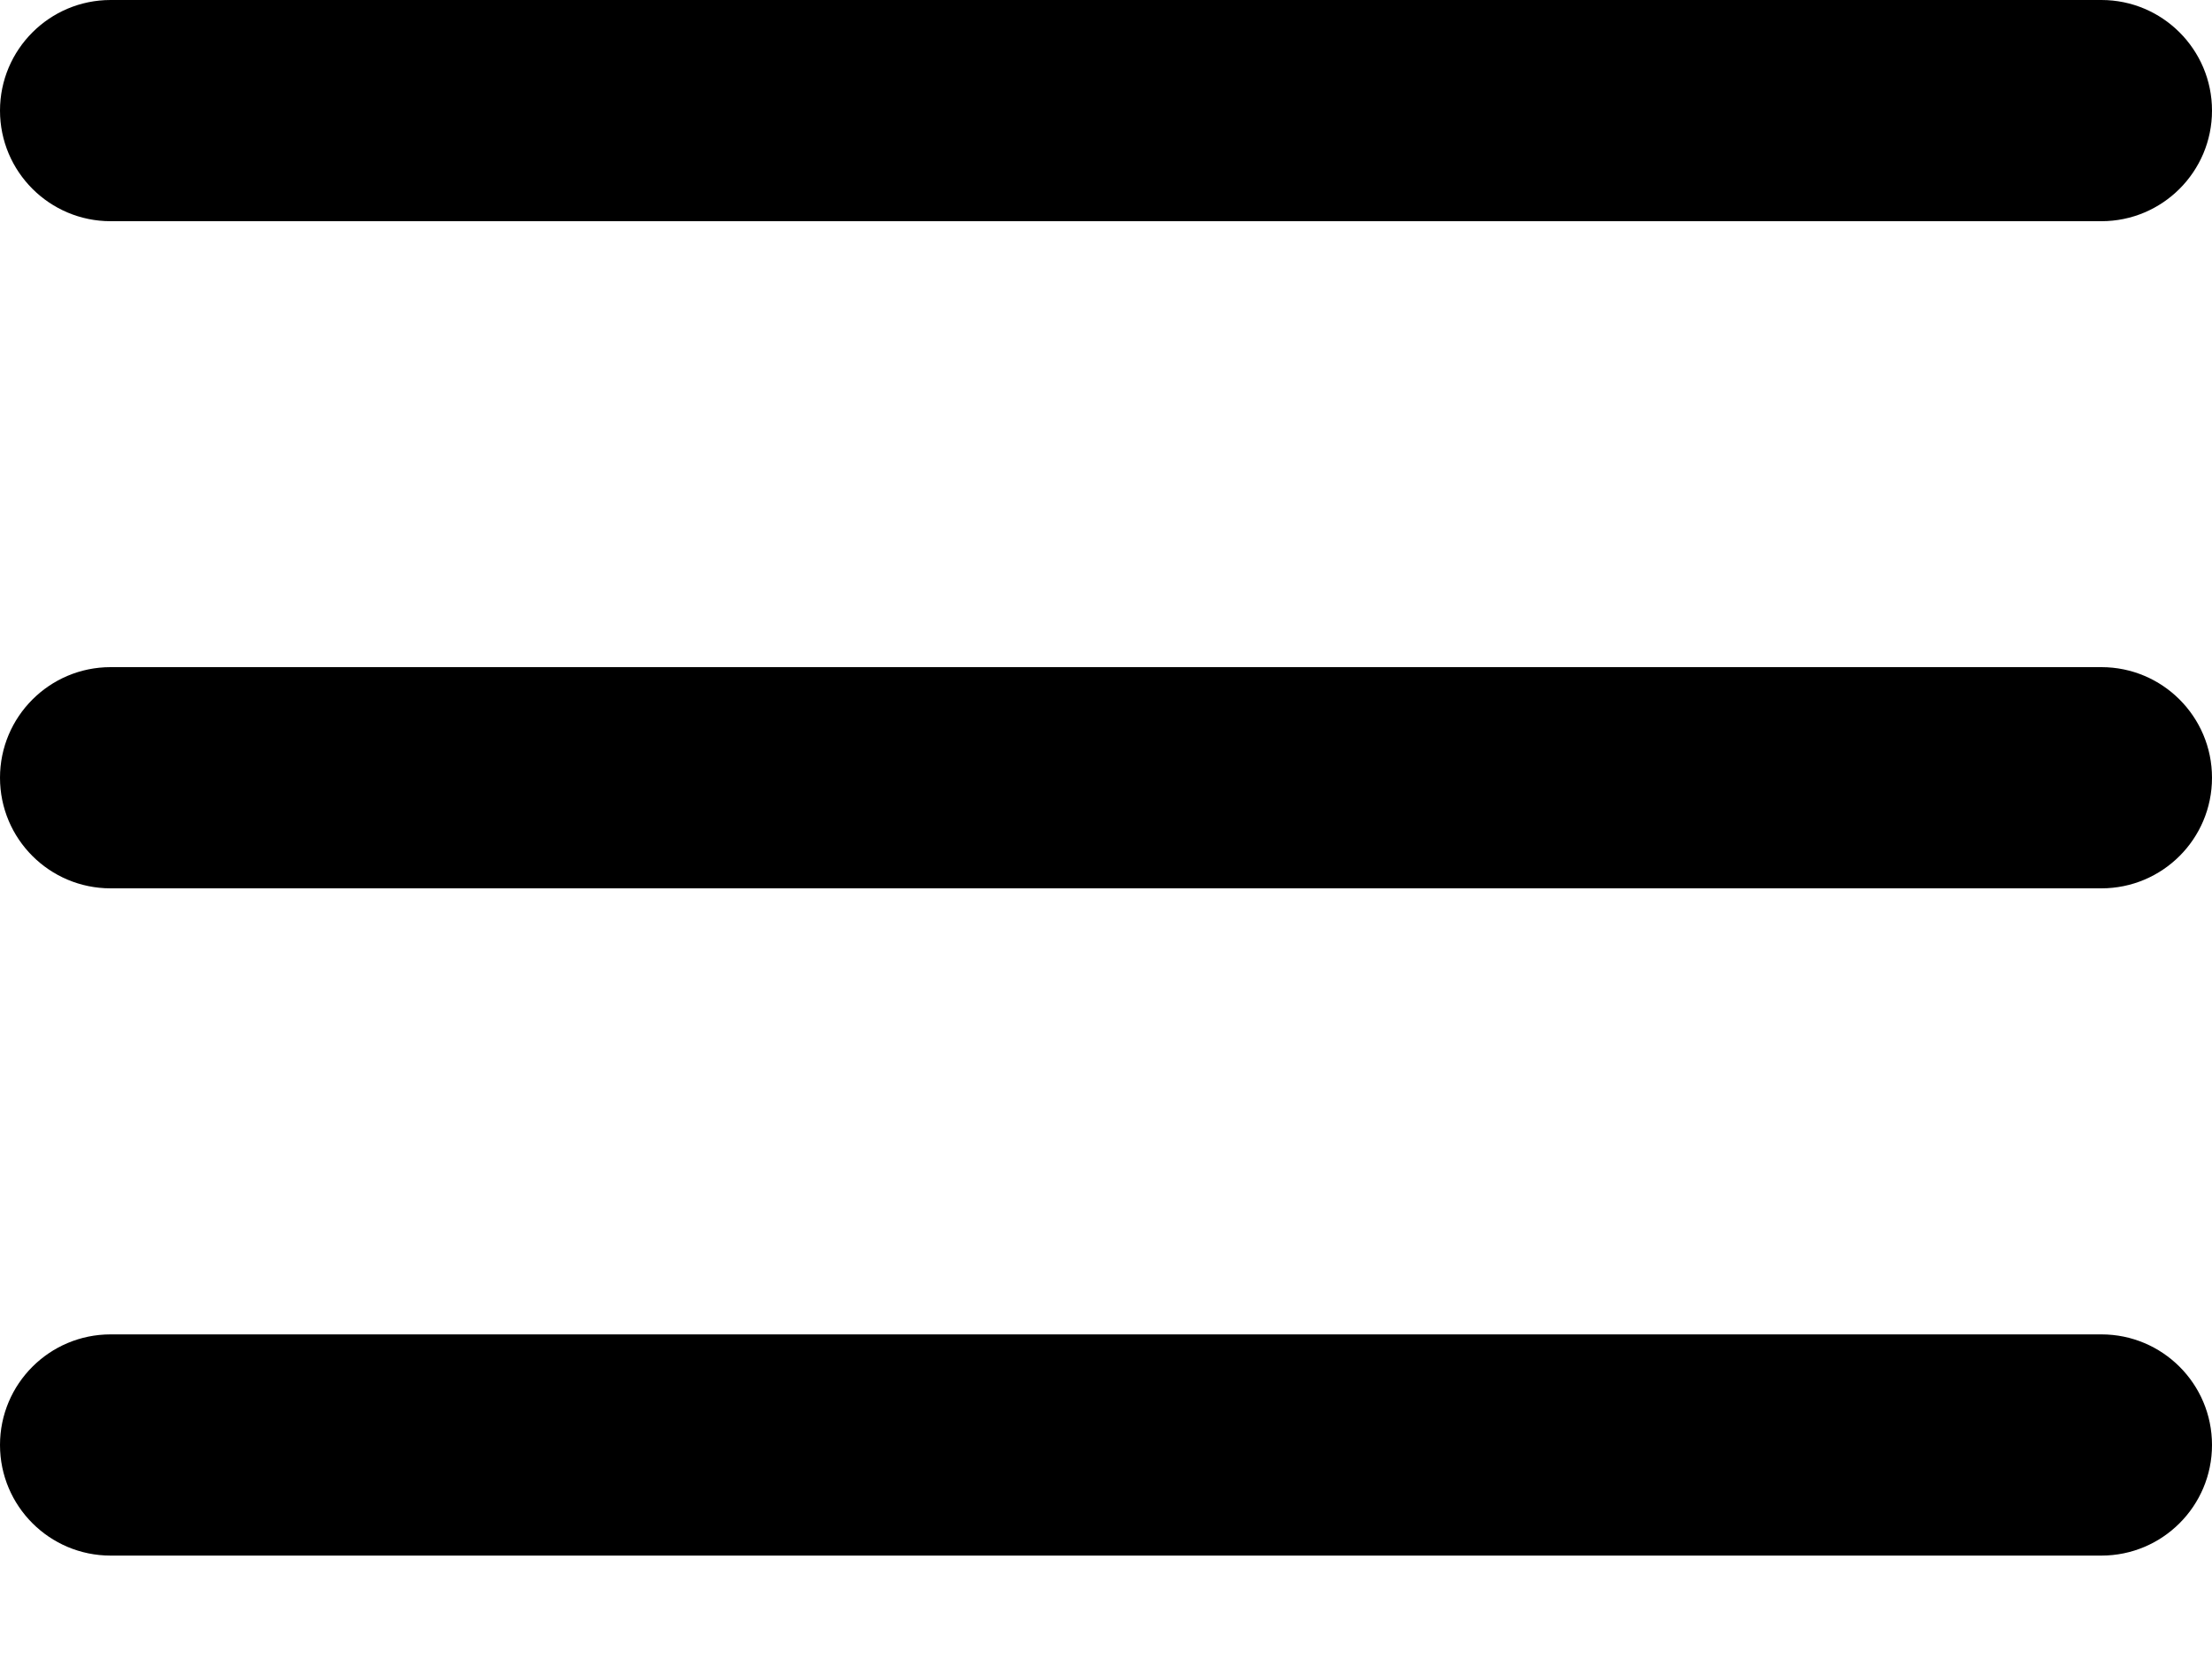
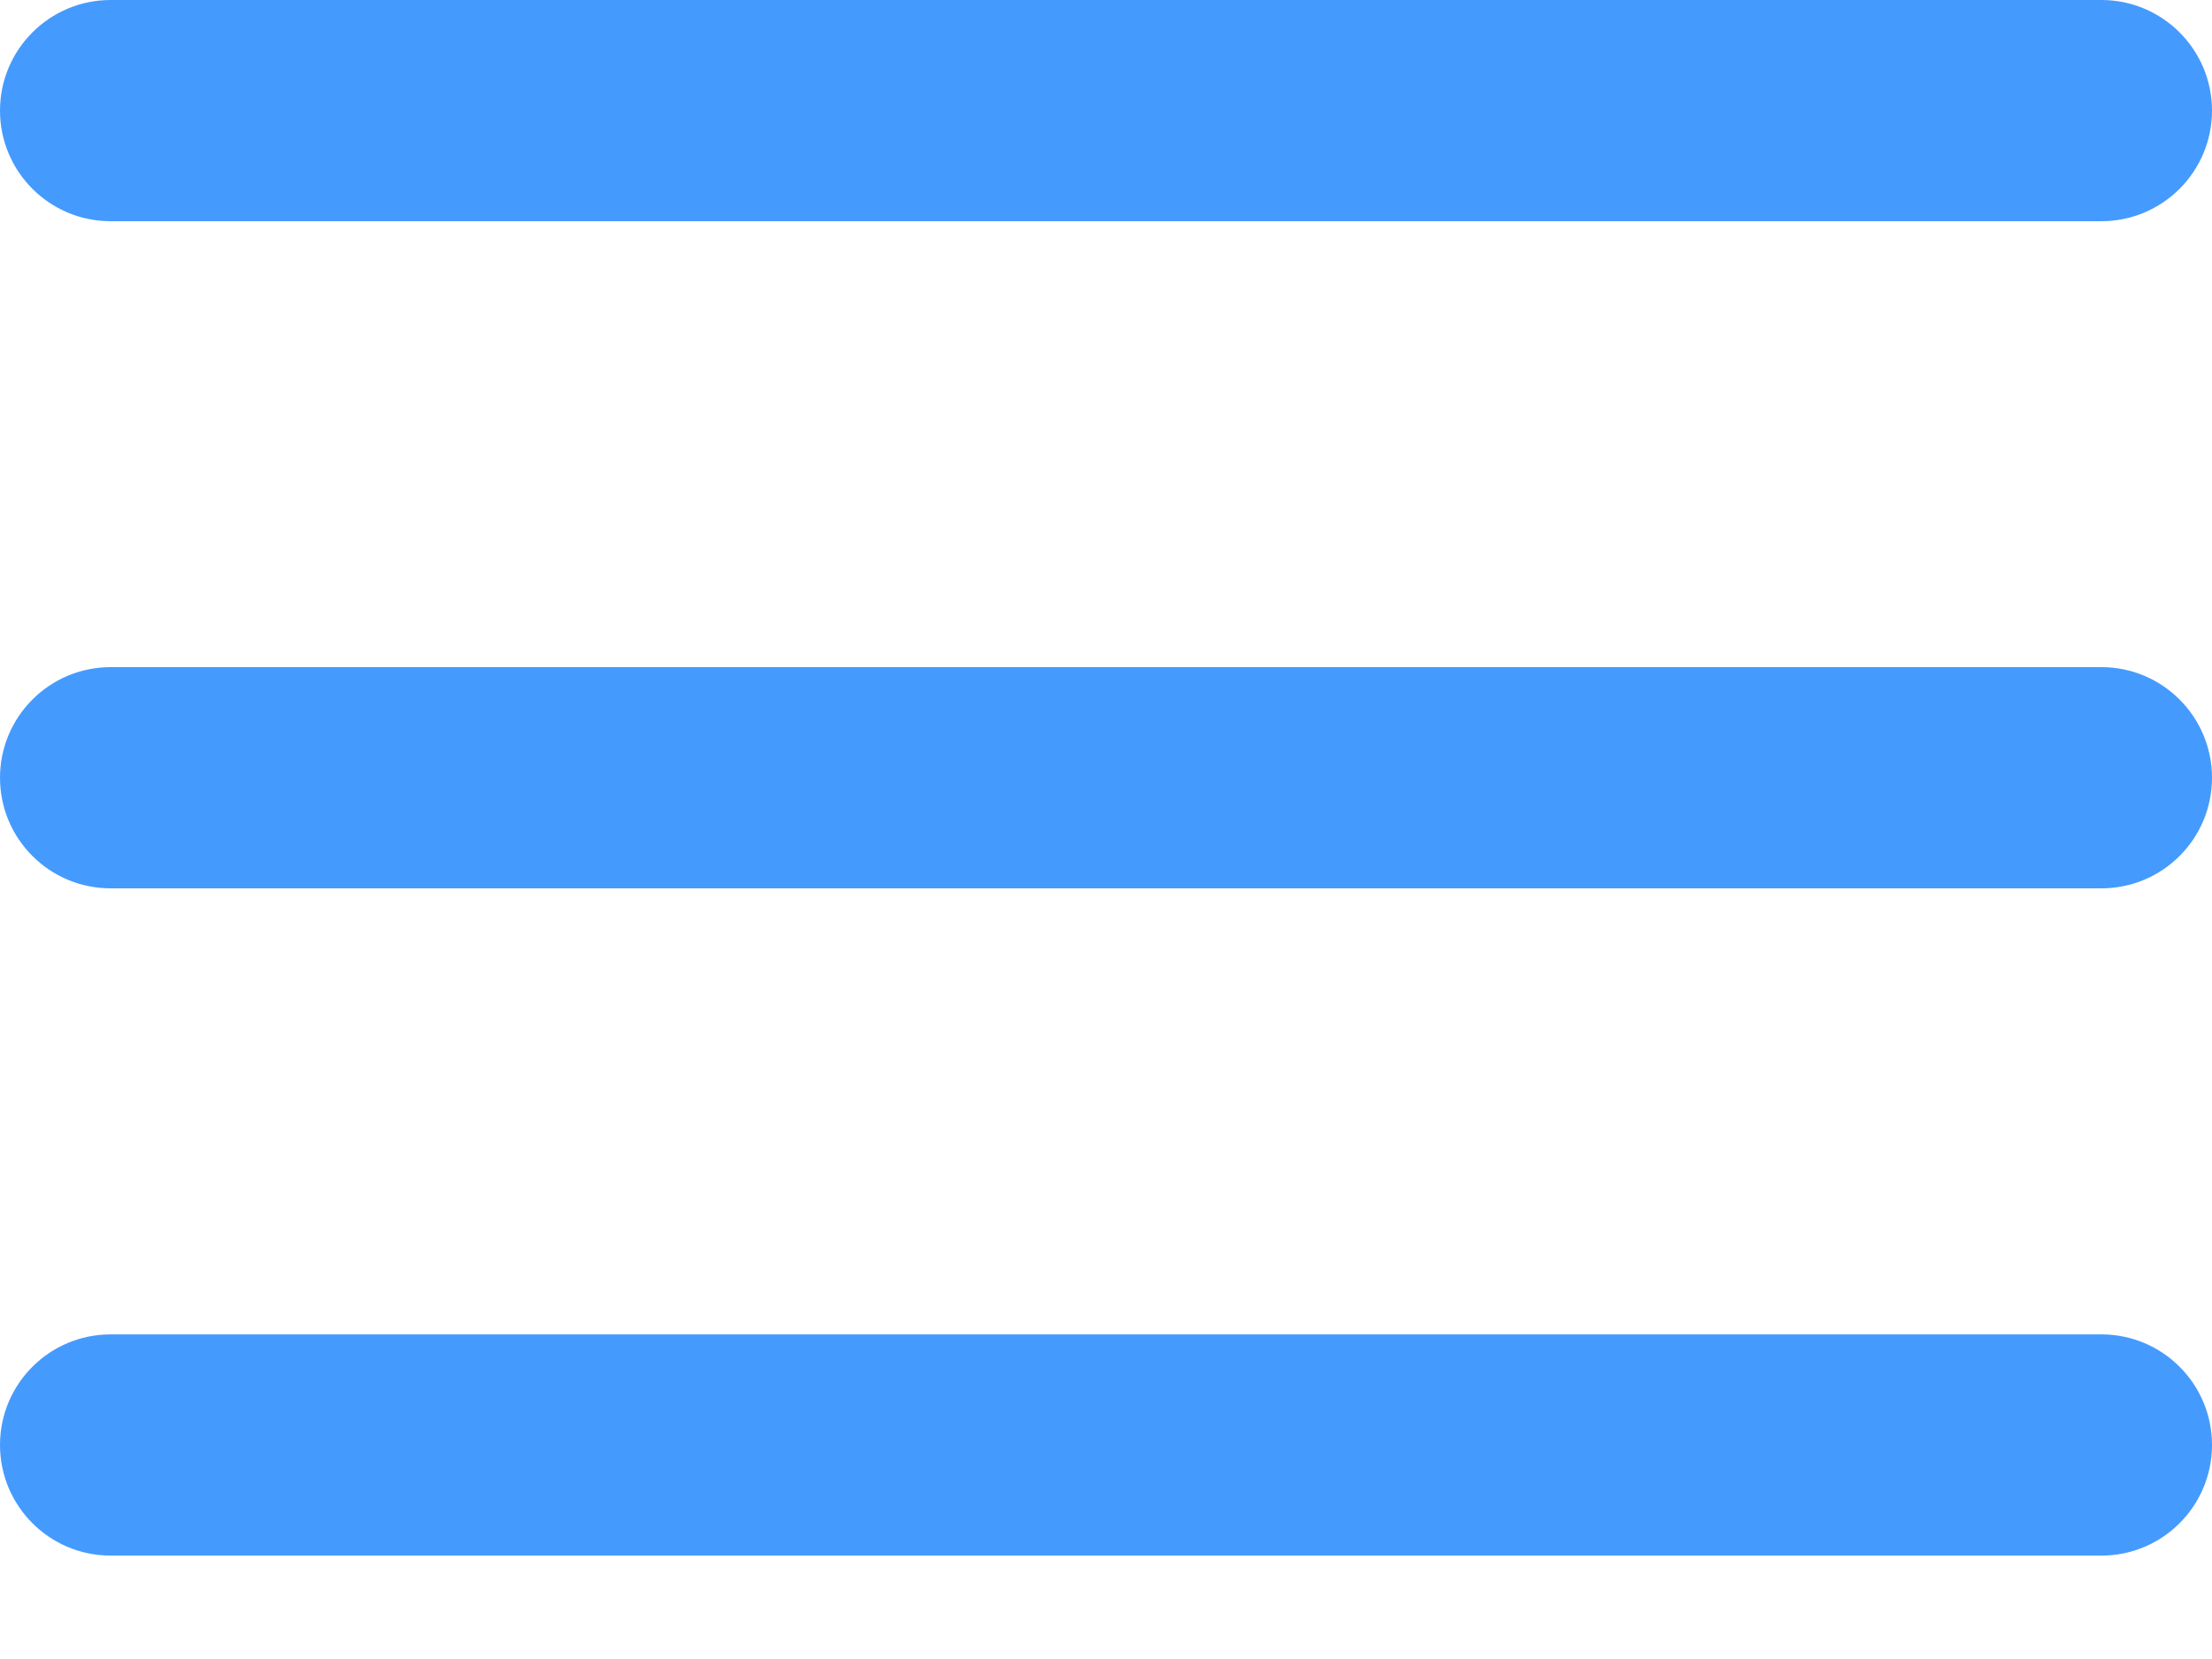
<svg xmlns="http://www.w3.org/2000/svg" width="20" height="15" viewBox="0 0 20 15" fill="none">
-   <path fill-rule="evenodd" clip-rule="evenodd" d="M0 1C0 0.448 0.448 0 1 0H19C19.552 0 20 0.448 20 1C20 1.552 19.552 2 19 2H1C0.448 2 0 1.552 0 1ZM0 7.032C0 6.48 0.448 6.032 1 6.032H19C19.552 6.032 20 6.48 20 7.032C20 7.585 19.552 8.032 19 8.032H1C0.448 8.032 0 7.585 0 7.032ZM0 13.065C0 12.512 0.448 12.065 1 12.065H19C19.552 12.065 20 12.512 20 13.065C20 13.617 19.552 14.065 19 14.065H1C0.448 14.065 0 13.617 0 13.065Z" fill="black" />
+   <path fill-rule="evenodd" clip-rule="evenodd" d="M0 1C0 0.448 0.448 0 1 0H19C19.552 0 20 0.448 20 1C20 1.552 19.552 2 19 2H1C0.448 2 0 1.552 0 1ZM0 7.032C0 6.48 0.448 6.032 1 6.032H19C19.552 6.032 20 6.48 20 7.032C20 7.585 19.552 8.032 19 8.032H1C0.448 8.032 0 7.585 0 7.032ZM0 13.065C0 12.512 0.448 12.065 1 12.065H19C19.552 12.065 20 12.512 20 13.065C20 13.617 19.552 14.065 19 14.065H1C0.448 14.065 0 13.617 0 13.065Z" fill="#459AFE" />
</svg>
